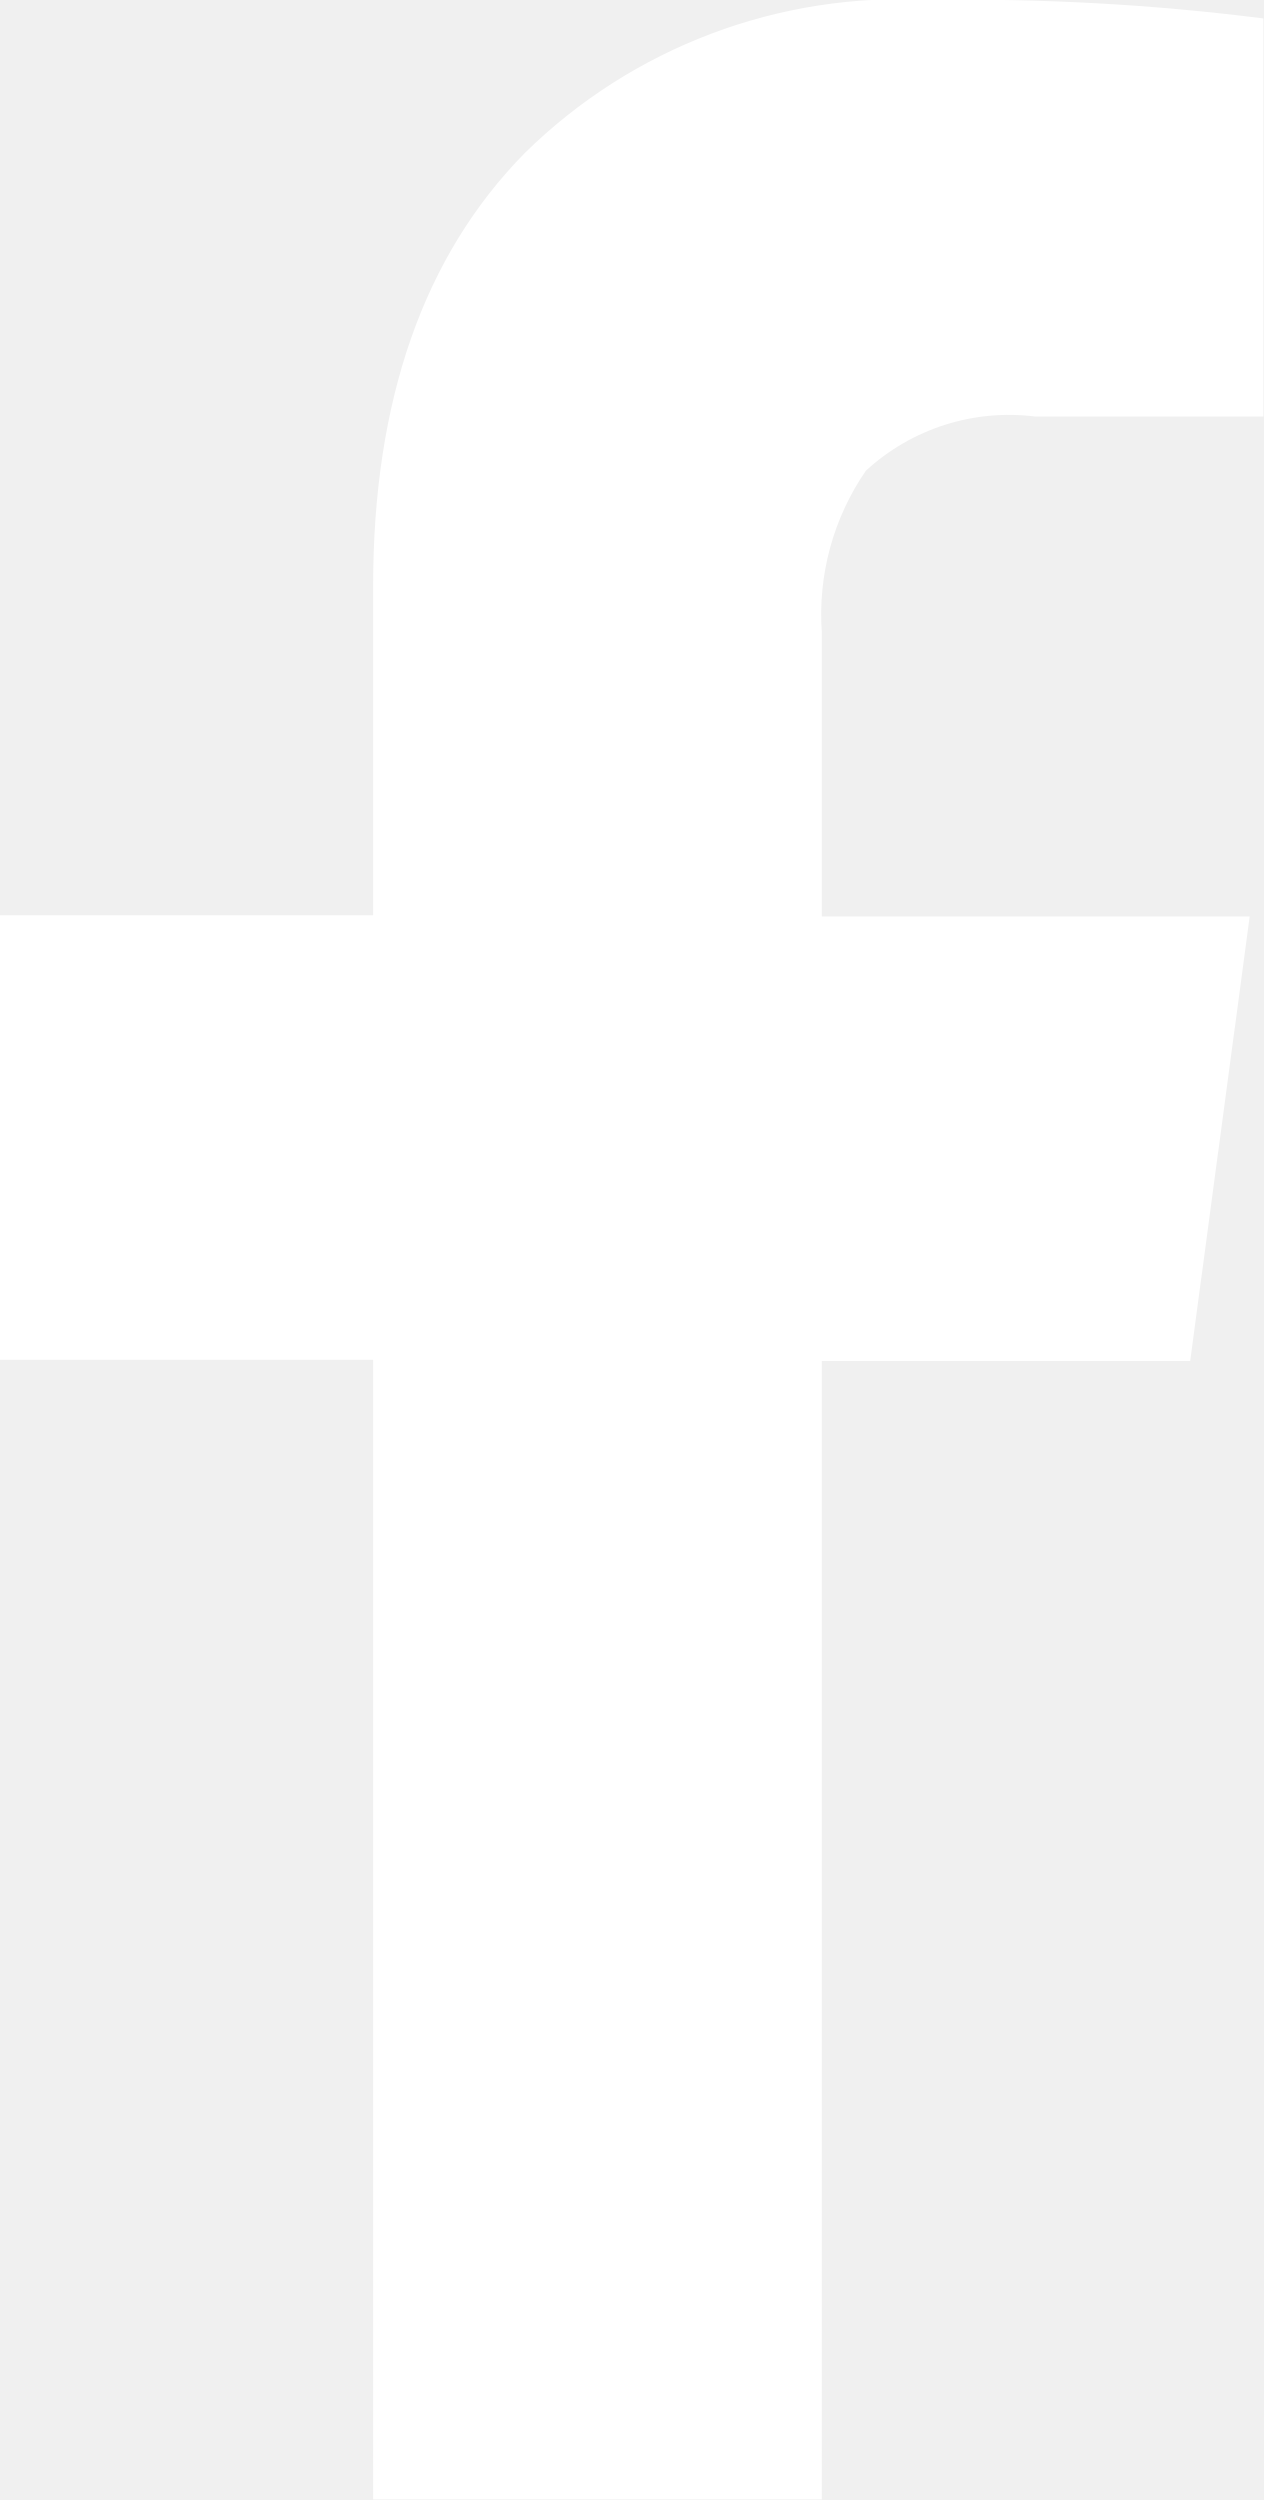
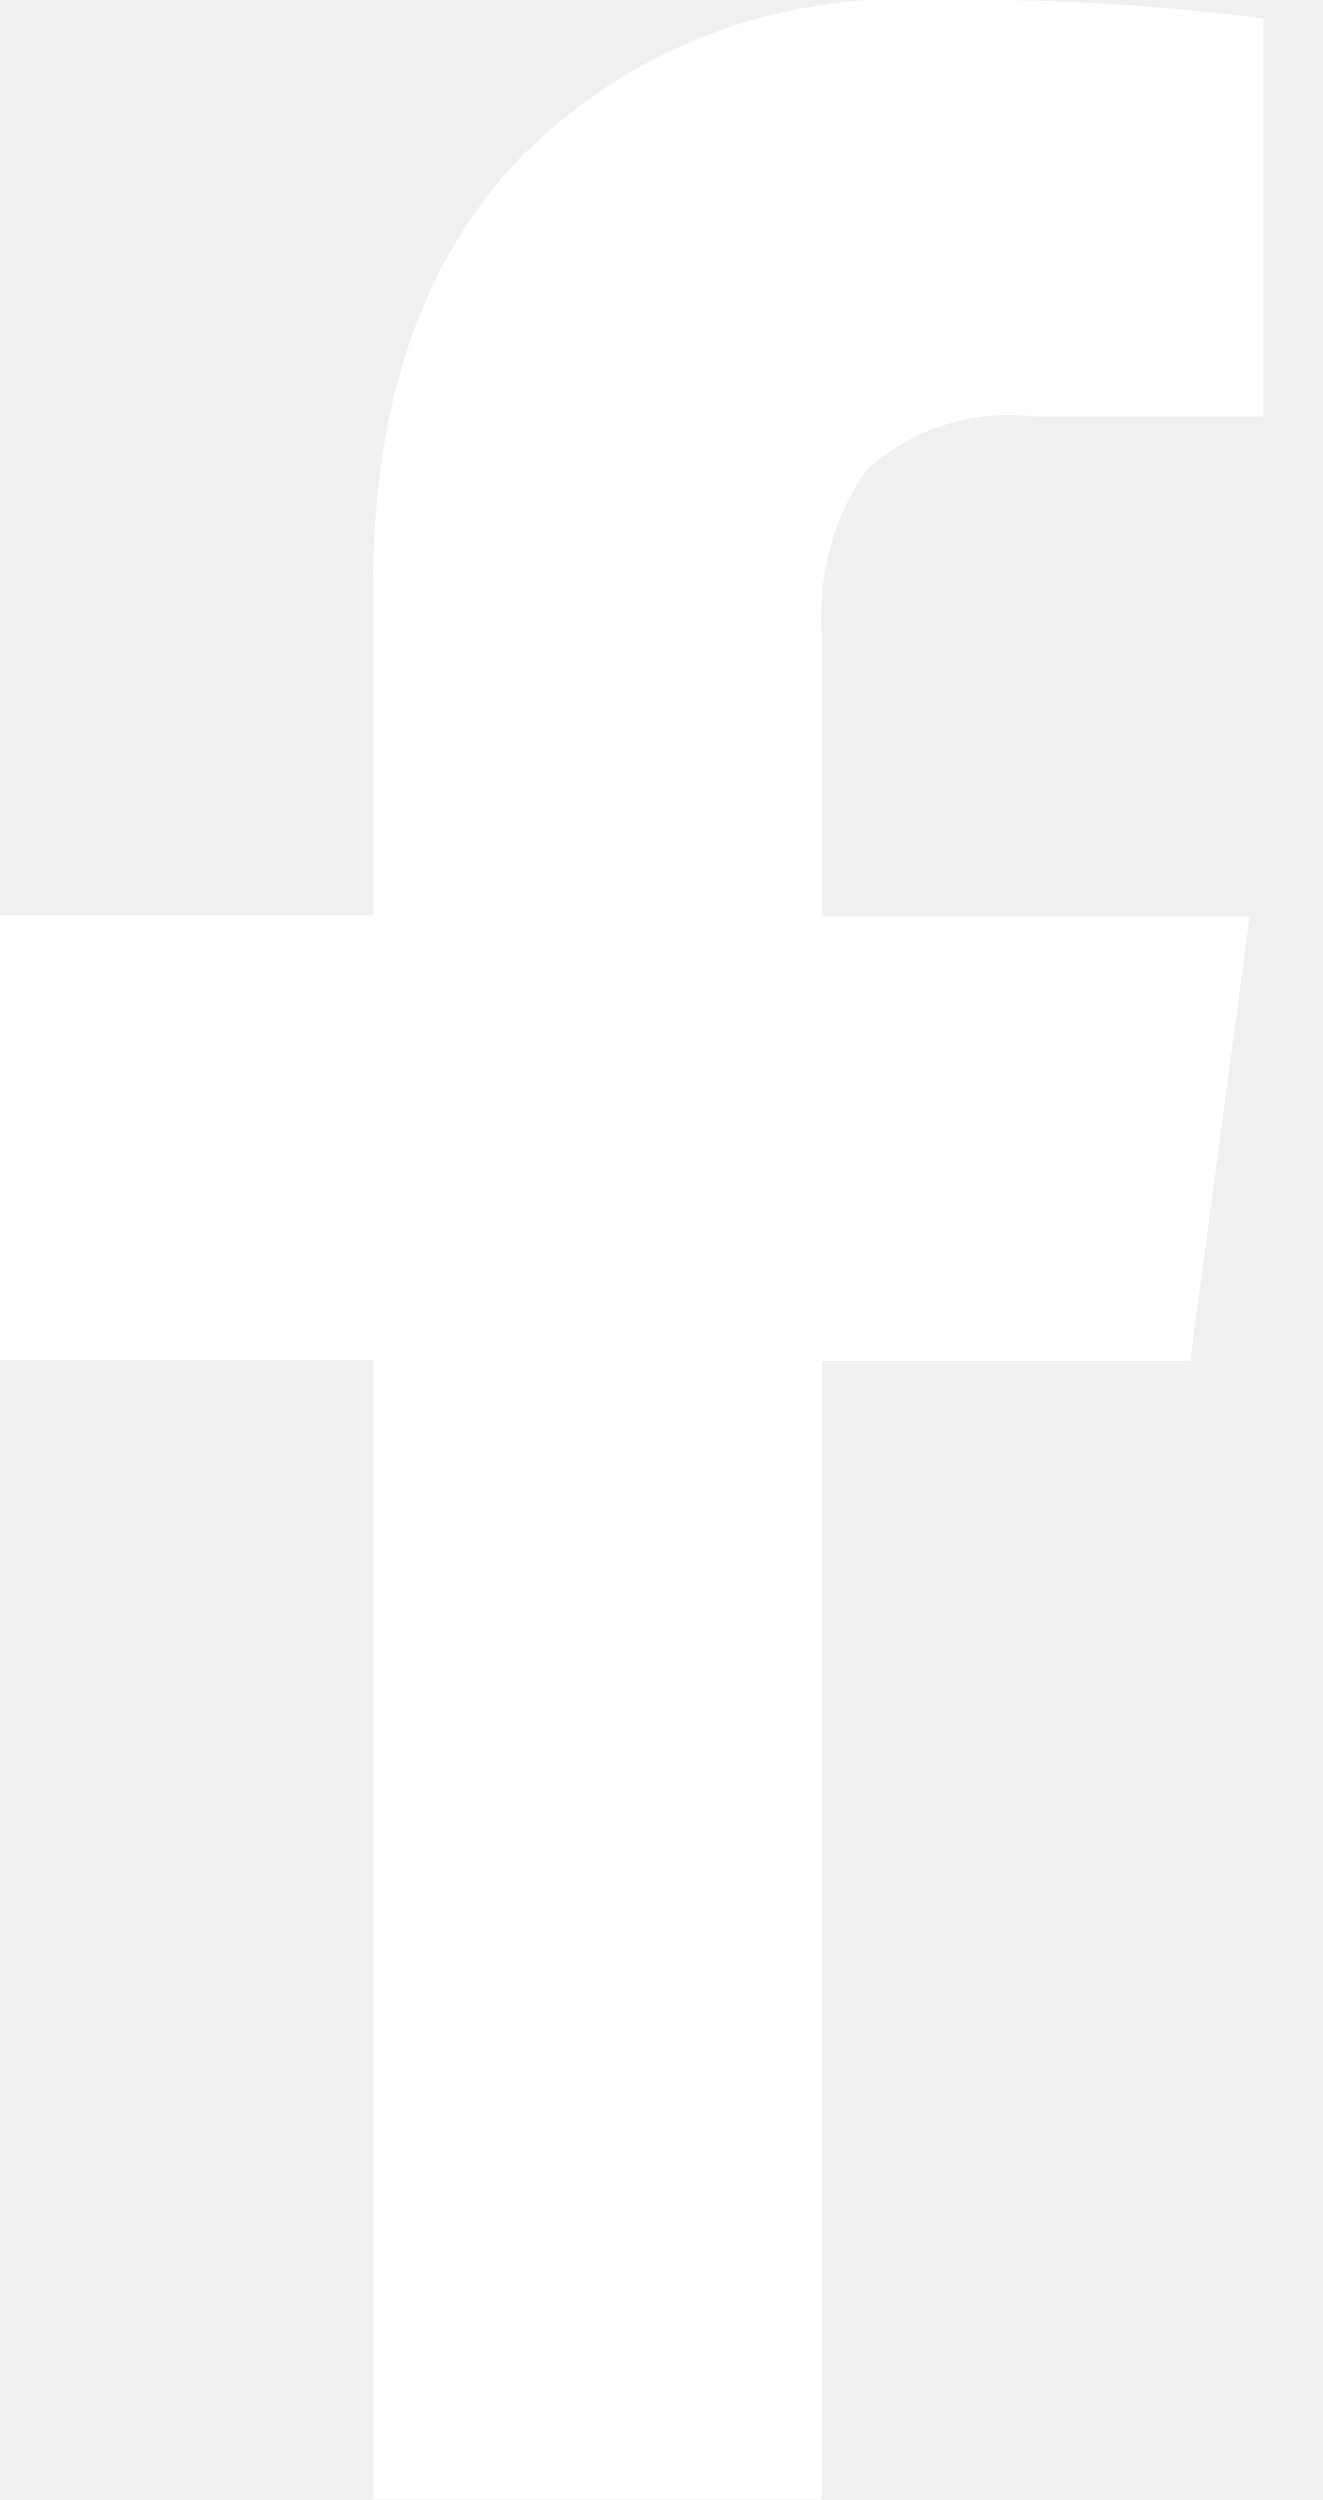
- <svg xmlns="http://www.w3.org/2000/svg" id="Layer_1" data-name="Layer 1" width="21.23" height="42.01" viewBox="0 0 21.23 42.01">
+ <svg xmlns="http://www.w3.org/2000/svg" id="Layer_1" data-name="Layer 1" width="22.23" height="42.01" viewBox="0 0 22.23 42.01">
  <defs>
    <style>.cls-1{fill:#fff;}</style>
  </defs>
  <path class="cls-1" d="M21.23,0.31V7H17.4a3.55,3.55,0,0,0-2.85.91,4.26,4.26,0,0,0-.74,2.72v4.77H21l-1,7.47H13.81V42H6.27V22.85H0V15.38H6.27V9.85q0-4.69,2.55-7.28A9,9,0,0,1,15.63,0,39.57,39.57,0,0,1,21.23.31Z" />
</svg>
